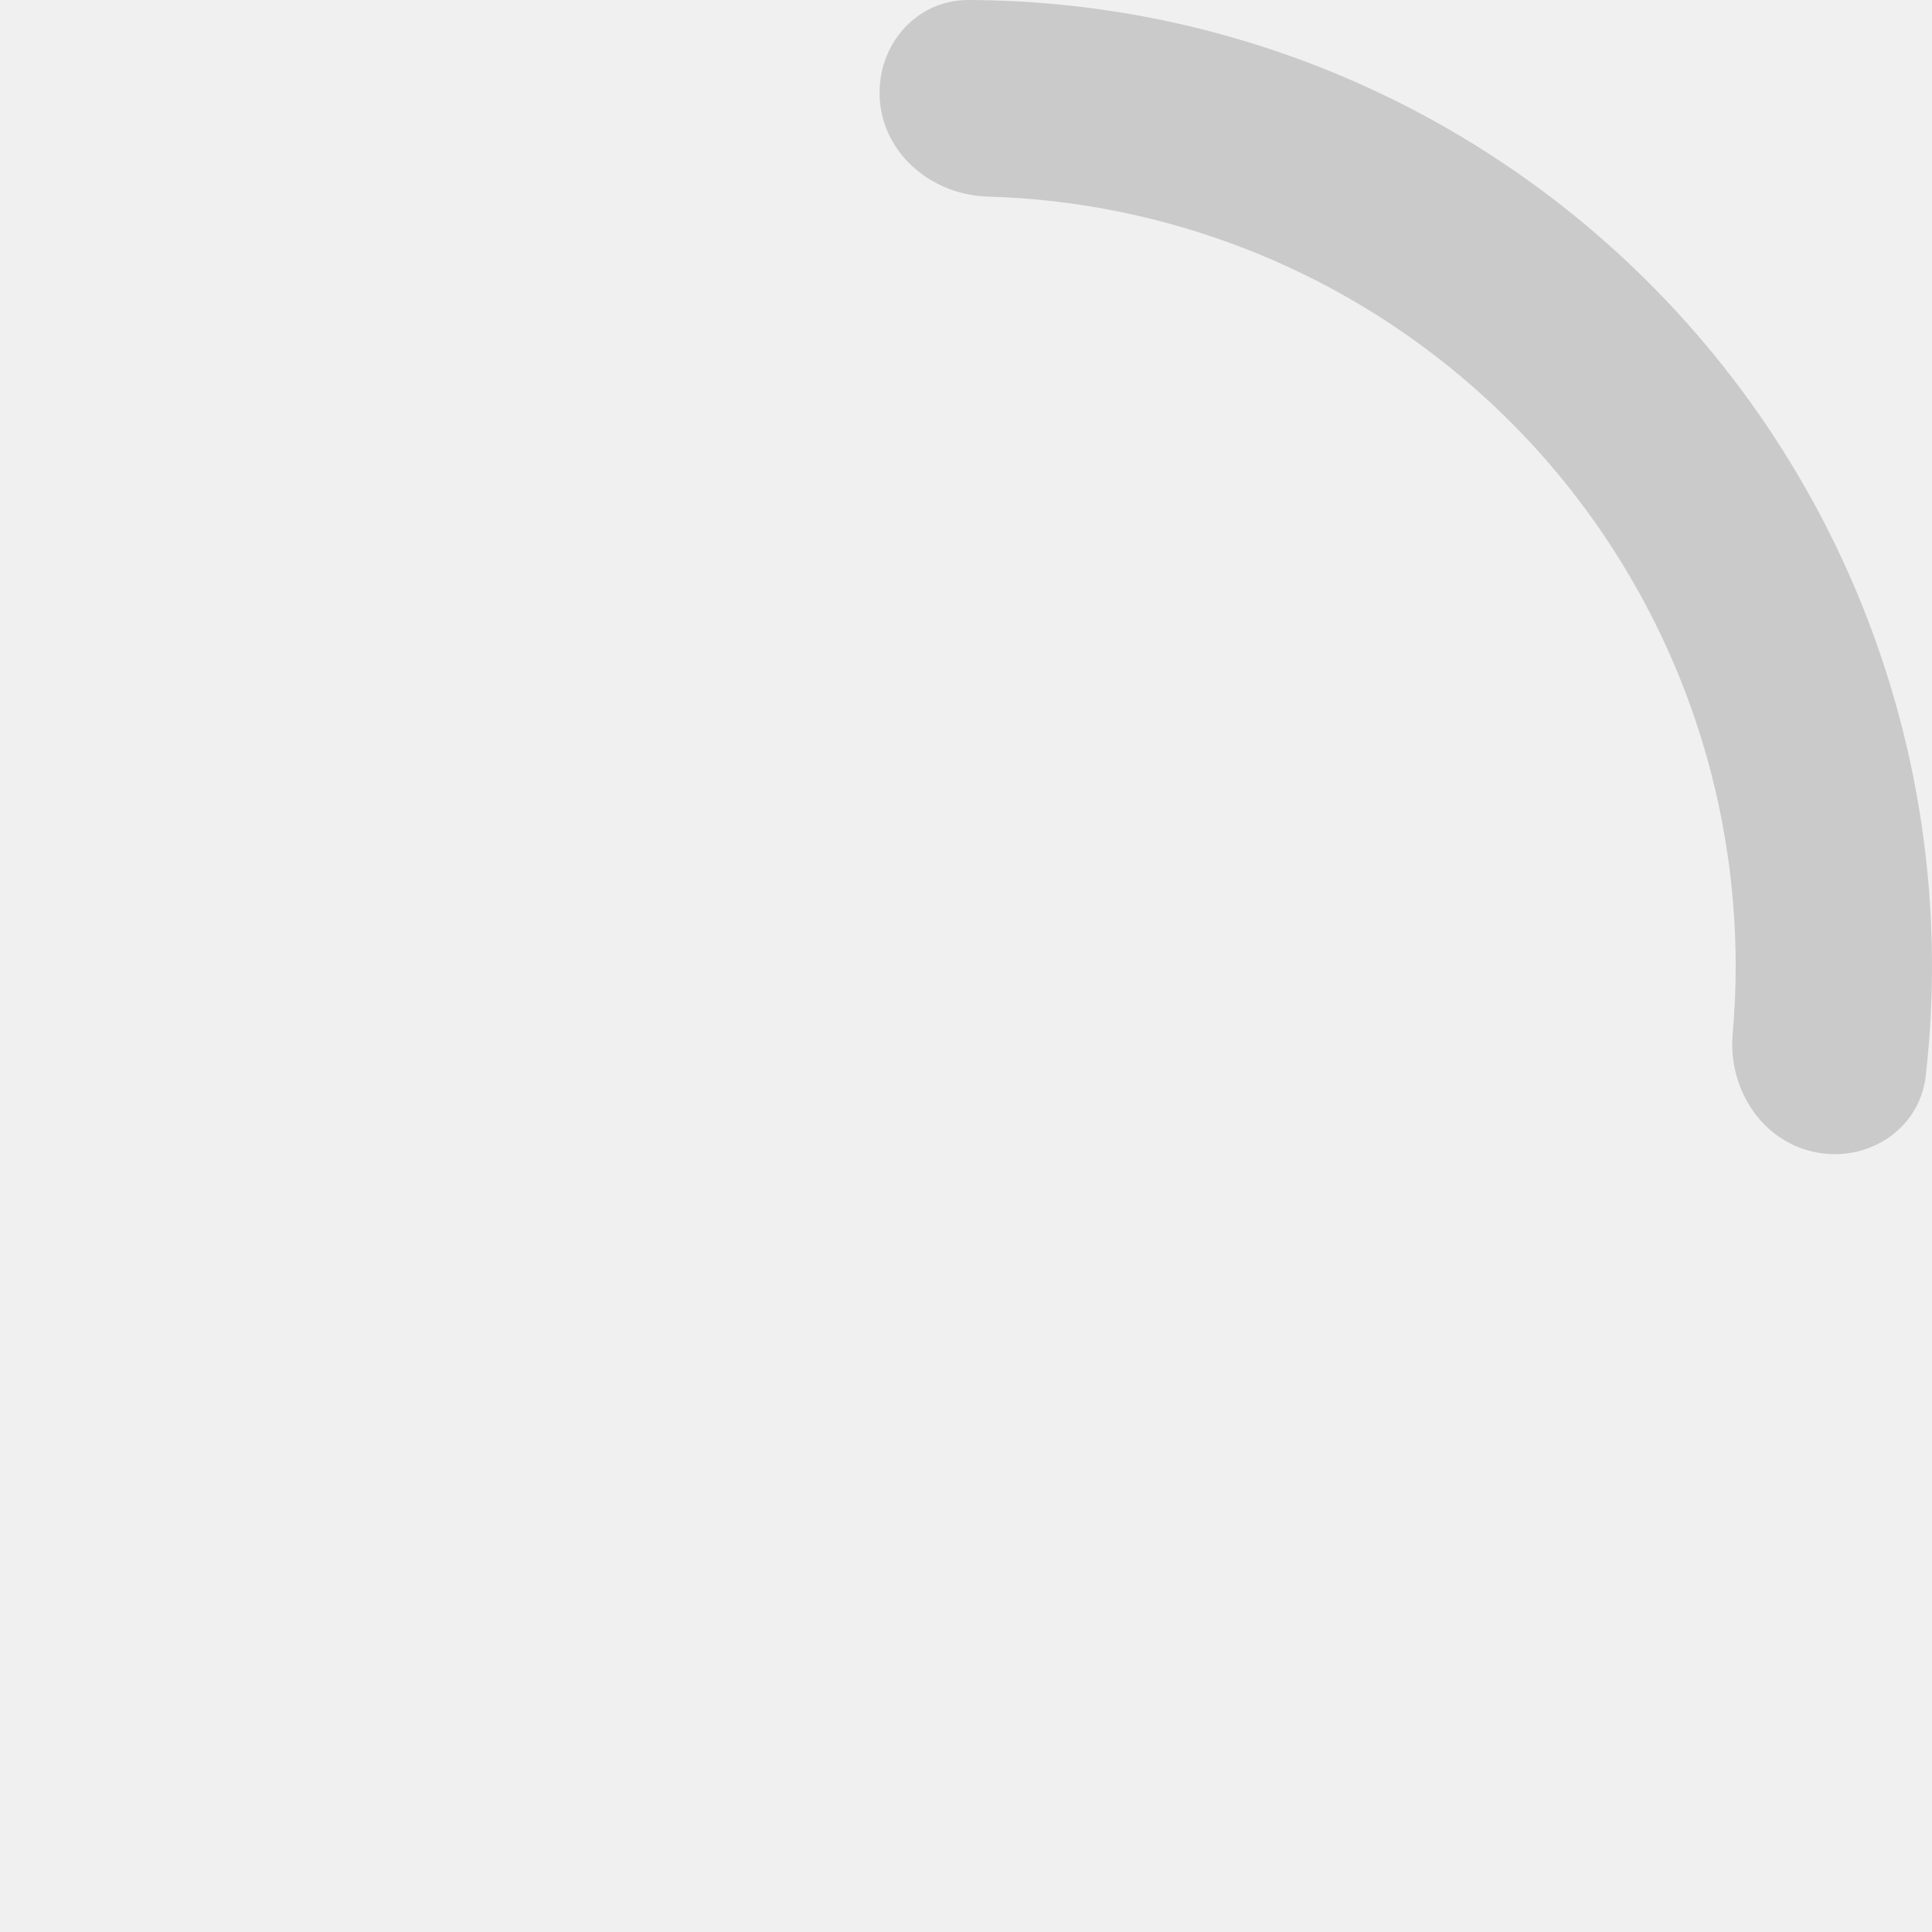
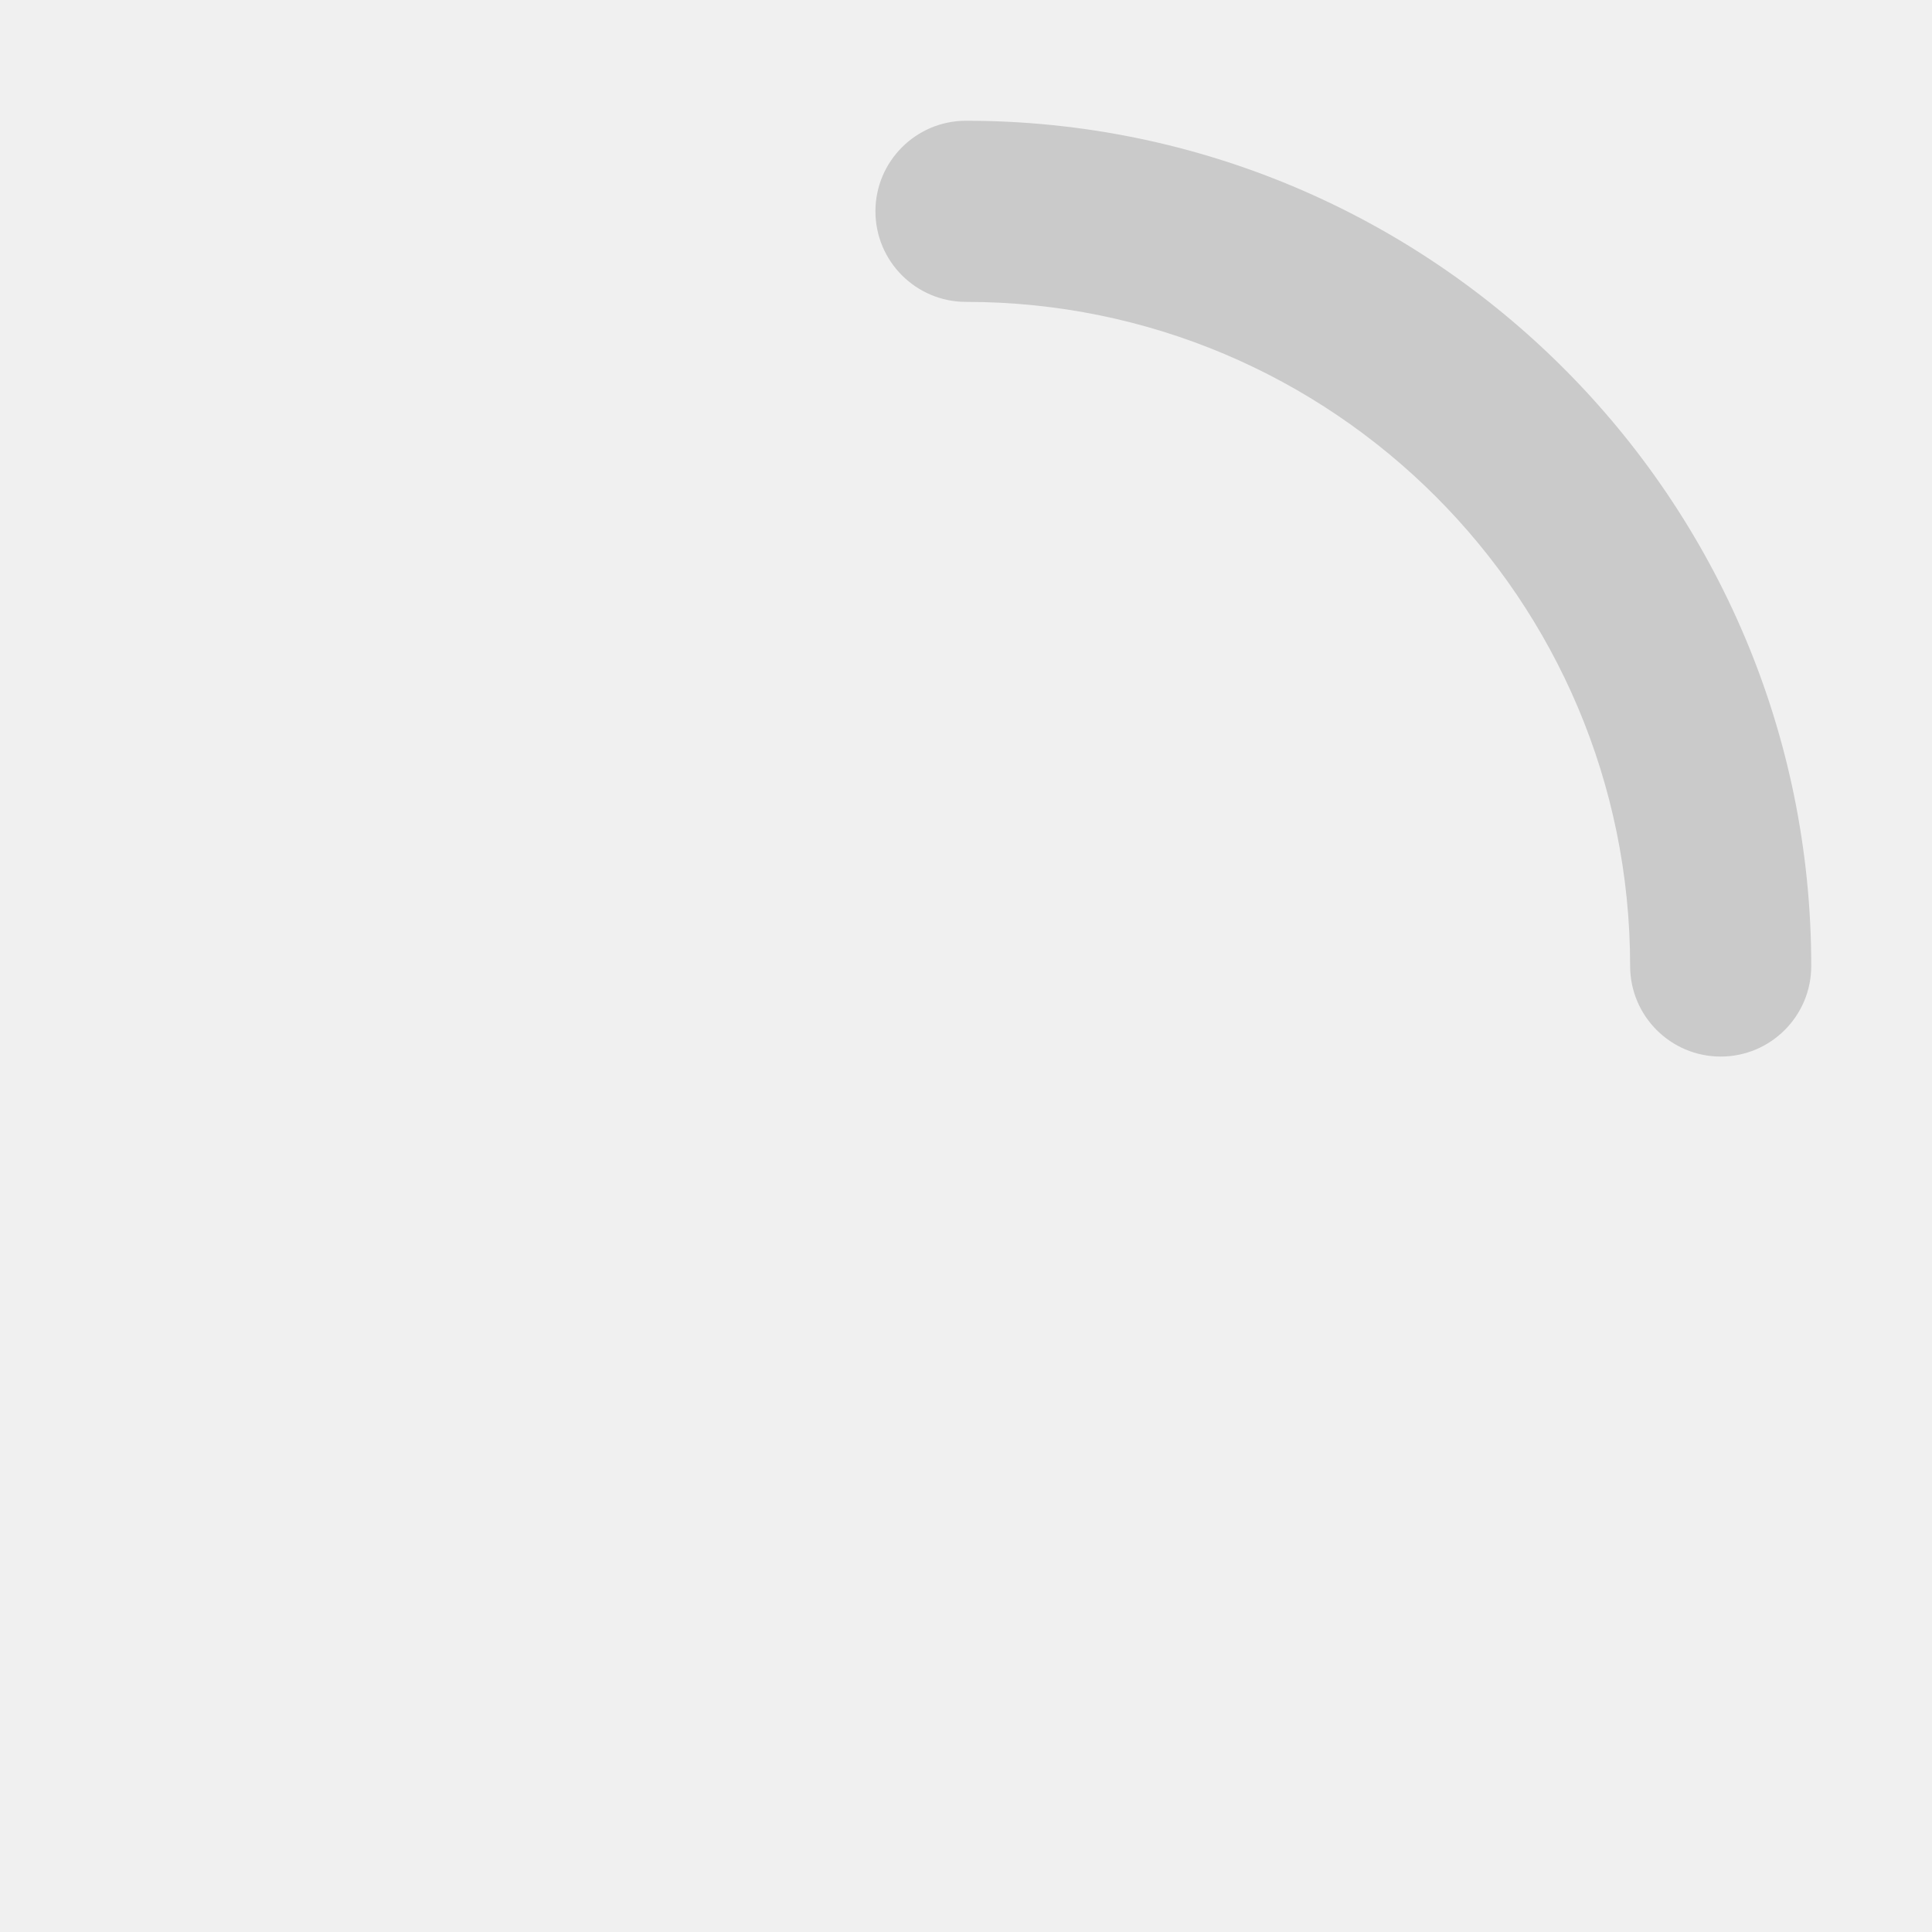
- <svg xmlns="http://www.w3.org/2000/svg" width="24" height="24" viewBox="0 0 24 24" fill="#cacaca">
-   <g clip-path="url(#clip0_1_4717)">
-     <path d="M22.531 14.309C23.188 14.453 23.845 14.037 23.922 13.368C24.09 11.897 23.986 10.405 23.61 8.966C23.131 7.133 22.225 5.439 20.965 4.024C19.706 2.608 18.129 1.511 16.365 0.822C14.979 0.281 13.509 0.004 12.029 3.20918e-05C11.355 -0.002 10.866 0.602 10.932 1.272C10.999 1.942 11.598 2.423 12.271 2.442C13.366 2.473 14.451 2.693 15.478 3.093C16.884 3.642 18.14 4.517 19.144 5.644C20.147 6.772 20.869 8.122 21.251 9.582C21.529 10.649 21.621 11.752 21.524 12.843C21.465 13.514 21.873 14.165 22.531 14.309Z" />
-   </g>
-   <defs>
-     <clipPath id="clip0_1_4717">
-       <rect width="24" height="24" fill="white" />
-     </clipPath>
-   </defs>
+ <svg xmlns="http://www.w3.org/2000/svg" width="16" height="16" viewBox="0 0 16 16" fill="#cacaca">
+   <path d="M13.5 8C13.5 4.962 11.038 2.5 8 2.5C7.586 2.5 7.25 2.164 7.25 1.75C7.25 1.336 7.586 1 8 1C11.866 1 15 4.134 15 8C15 8.414 14.664 8.75 14.25 8.75C13.836 8.75 13.5 8.414 13.5 8Z" />
</svg>
